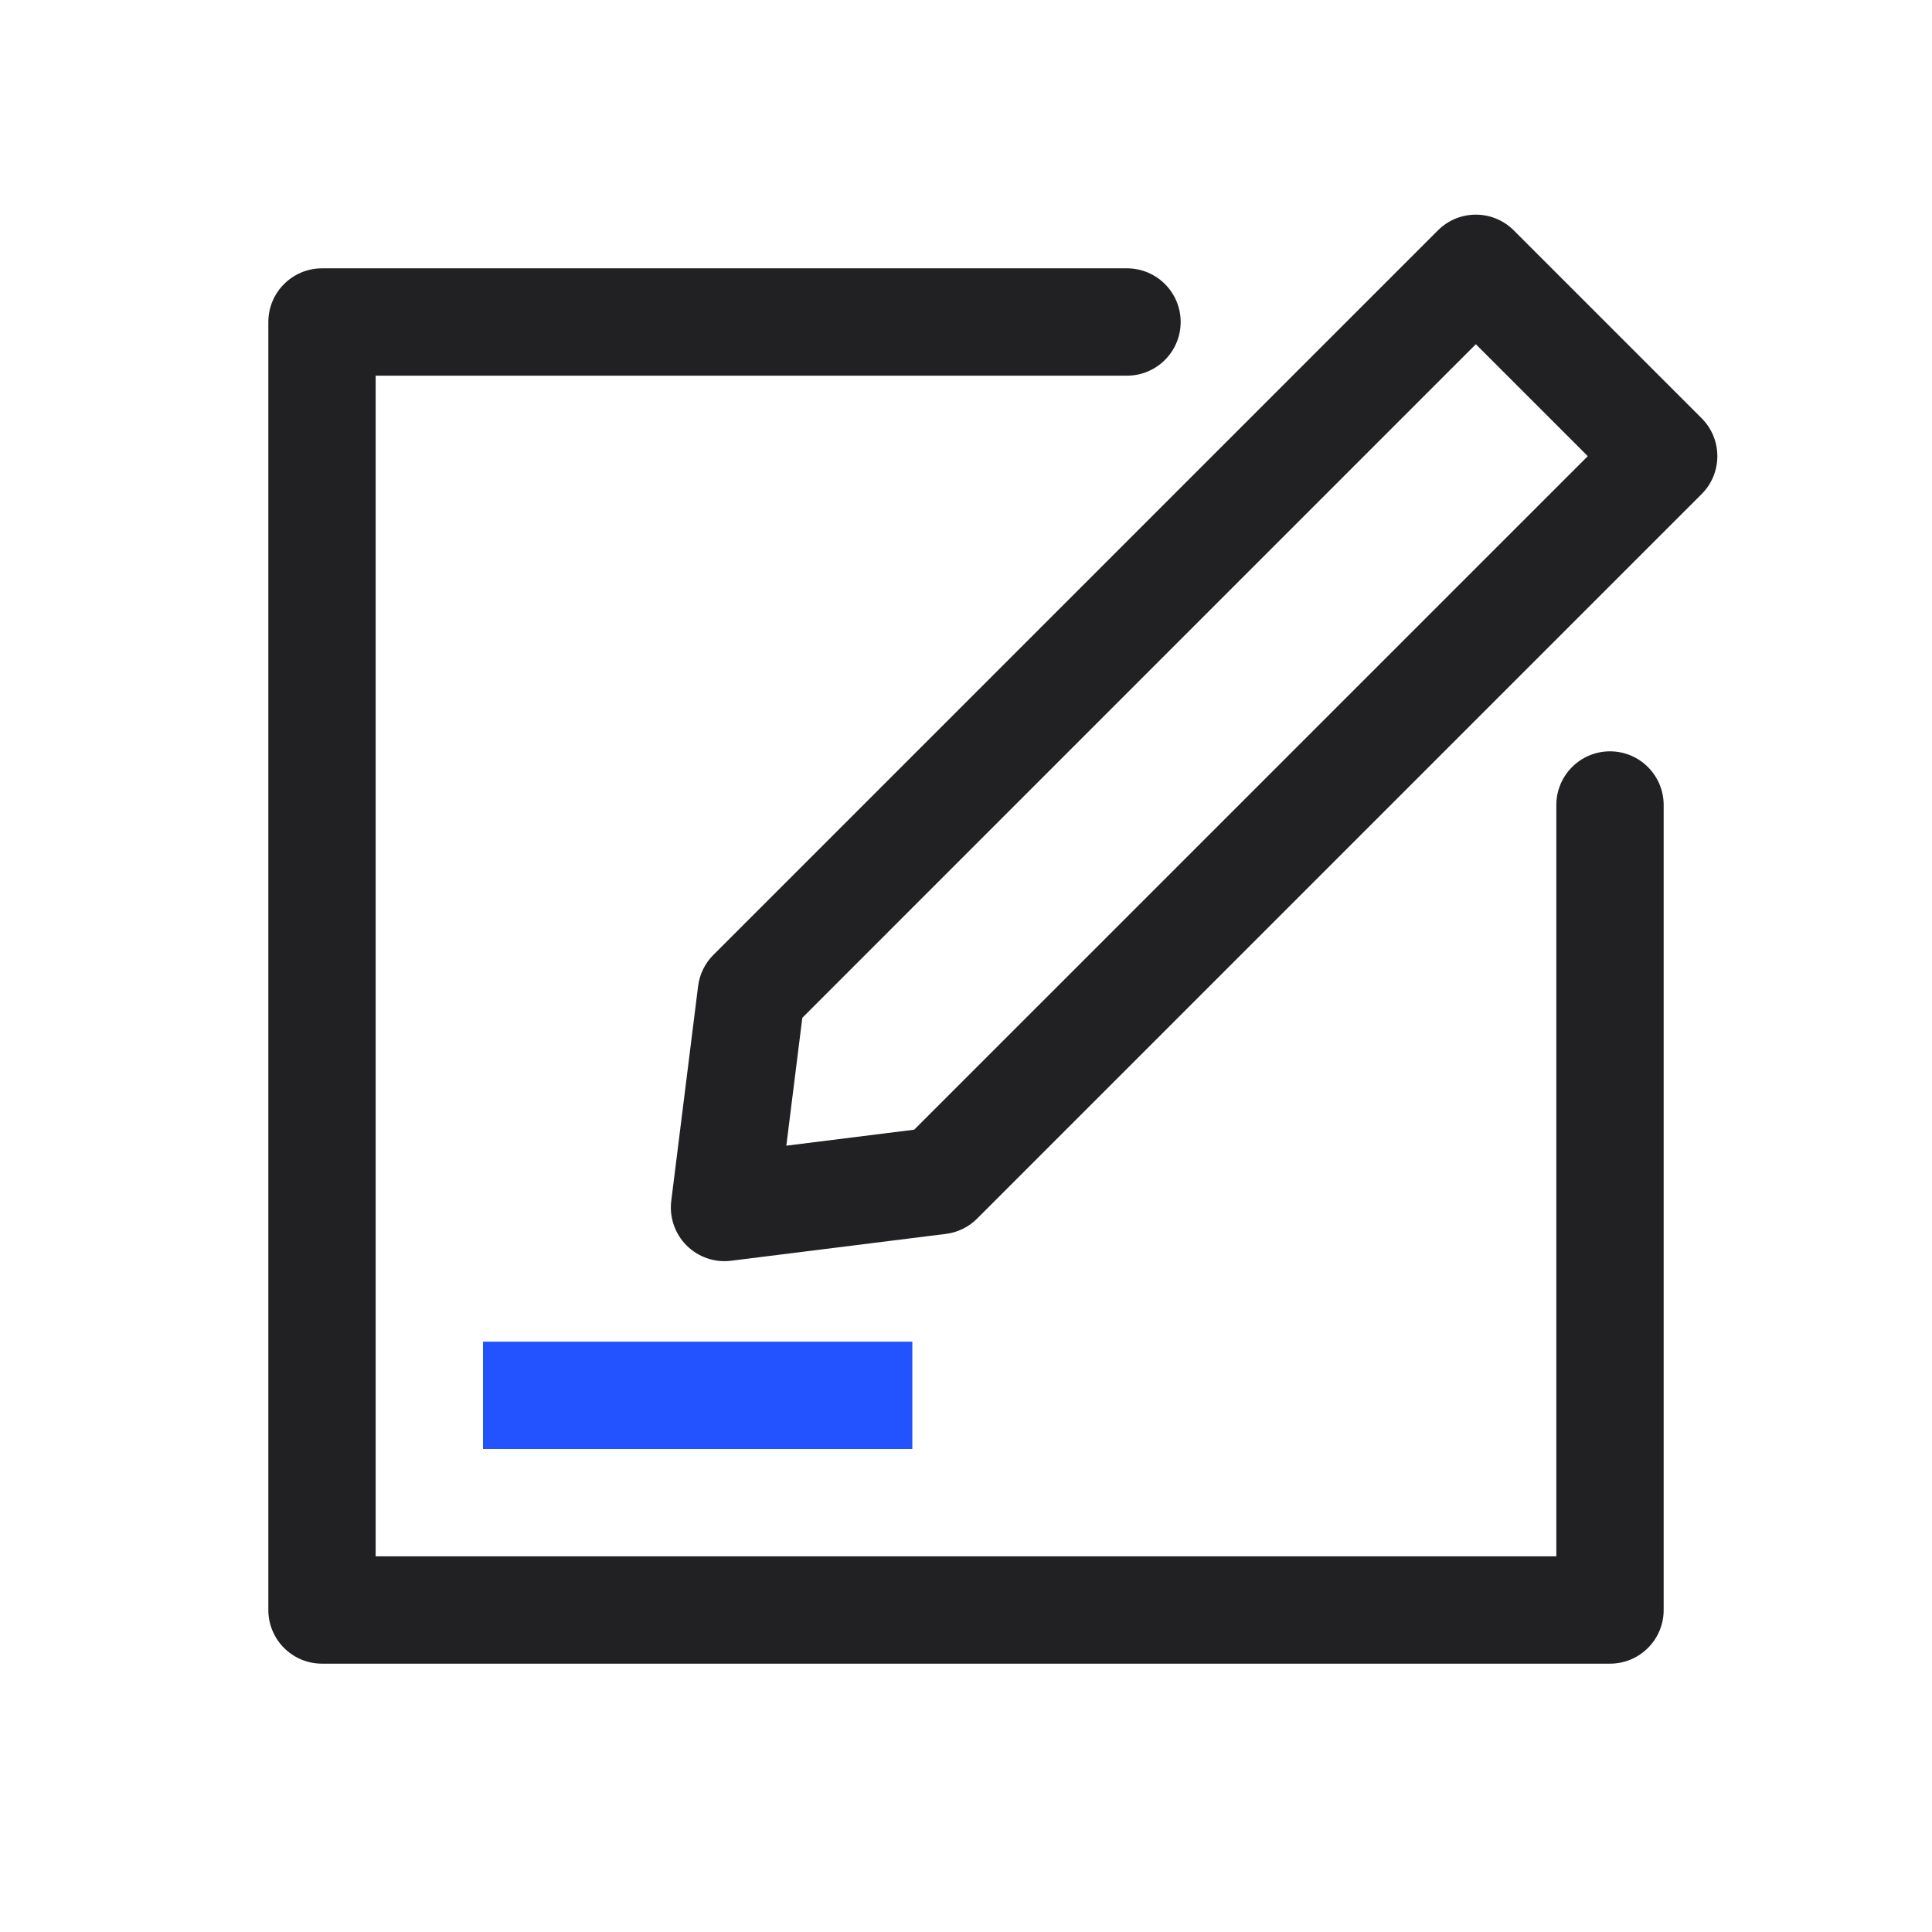
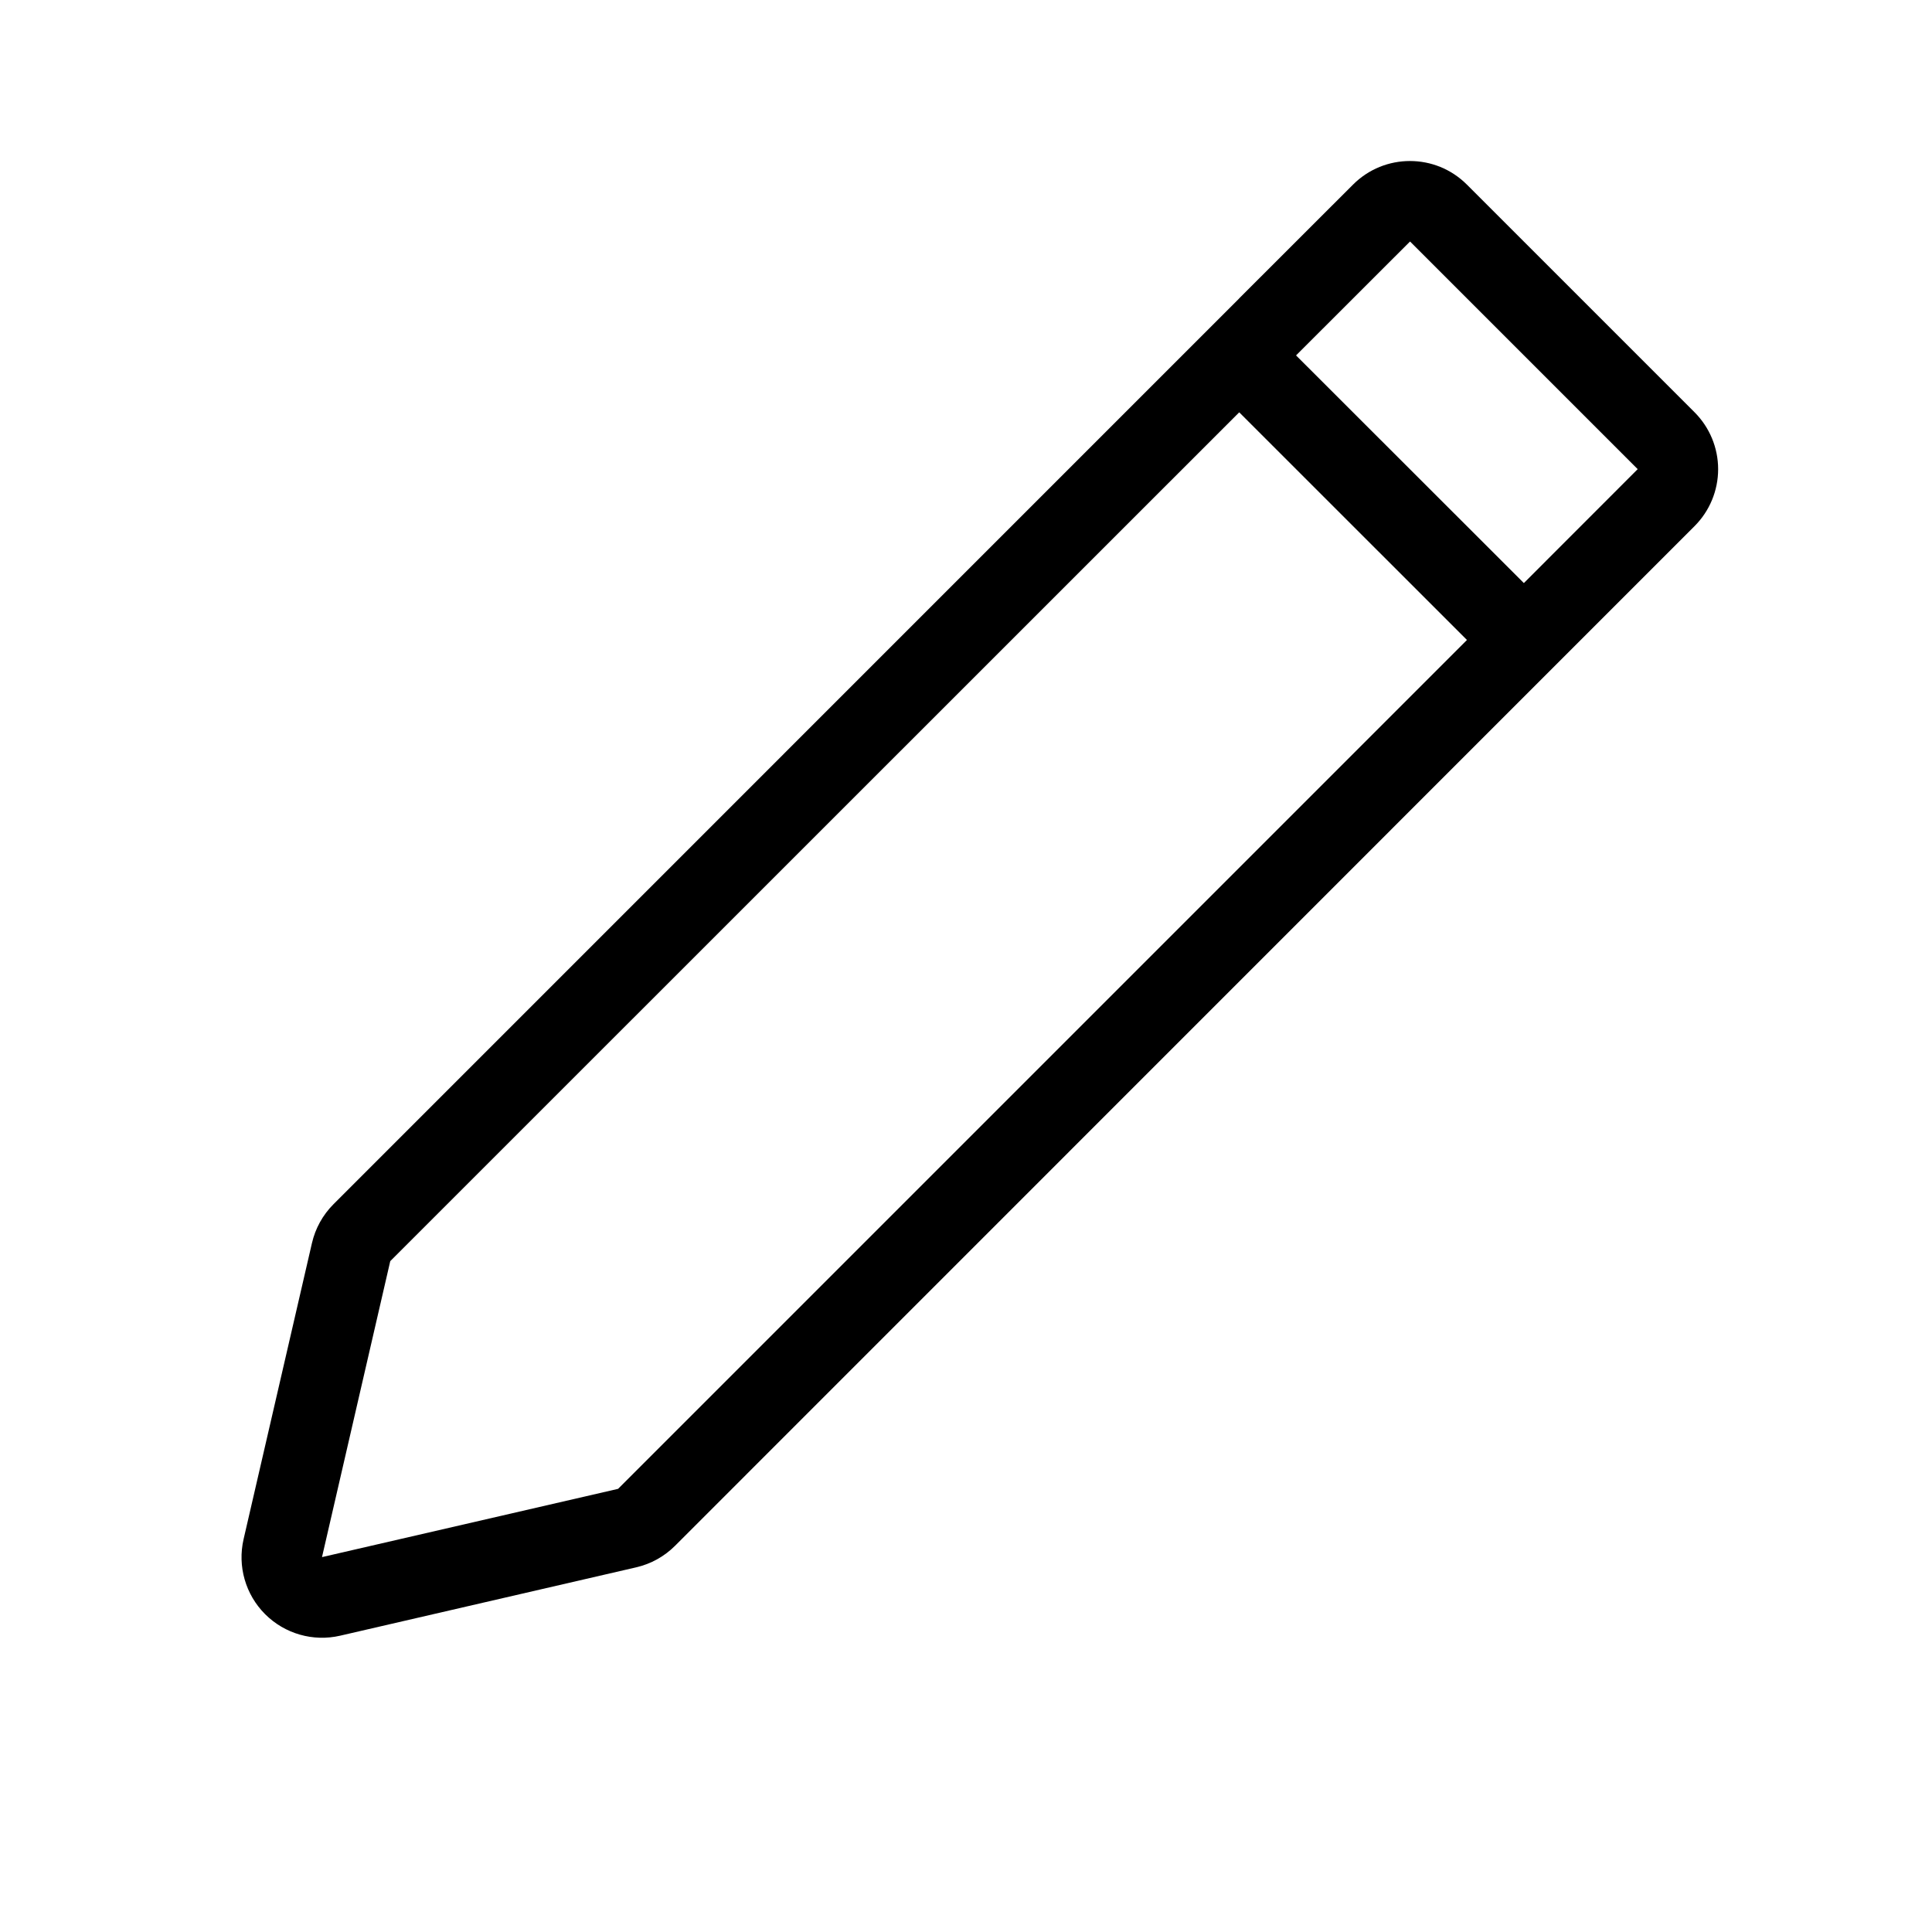
- <svg xmlns="http://www.w3.org/2000/svg" width="36" height="36" viewBox="0 0 36 36" fill="none">
-   <path fill-rule="evenodd" clip-rule="evenodd" d="M28.207 4.293C27.817 3.902 27.183 3.902 26.793 4.293L13.293 17.793C13.136 17.95 13.035 18.155 13.008 18.376L12.508 22.376C12.47 22.682 12.575 22.989 12.793 23.207C13.011 23.425 13.318 23.531 13.624 23.492L17.624 22.992C17.845 22.965 18.05 22.864 18.207 22.707L31.707 9.207C32.098 8.817 32.098 8.183 31.707 7.793L28.207 4.293ZM14.652 21.348L14.95 18.965L27.5 6.414L29.586 8.5L17.035 21.05L14.652 21.348ZM6 5C5.448 5 5 5.448 5 6V30C5 30.552 5.448 31 6 31H30C30.552 31 31 30.552 31 30V15C31 14.448 30.552 14 30 14C29.448 14 29 14.448 29 15V29H7V7H21C21.552 7 22 6.552 22 6C22 5.448 21.552 5 21 5H6Z" fill="#212124" />
-   <path d="M9 25H17V27H9V25Z" fill="#2353FF" />
+ <svg xmlns="http://www.w3.org/2000/svg" width="24" height="24">
+   <path fill-rule="evenodd" clip-rule="evenodd" d="M17.516 3l2.828 2.828-1.414 1.415L16.1 4.415 17.516 3zm-2.122.707l-.707.707L4.142 14.96a1 1 0 00-.267.483l-.849 3.677a1 1 0 001.2 1.199l3.677-.849a1 1 0 00.482-.267L21.05 6.536a1 1 0 000-1.415l-2.828-2.828a1 1 0 00-1.414 0l-1.415 1.414zm0 1.415l2.829 2.828L7.678 18.495 4 19.343l.848-3.677L15.394 5.122z" />
</svg>
